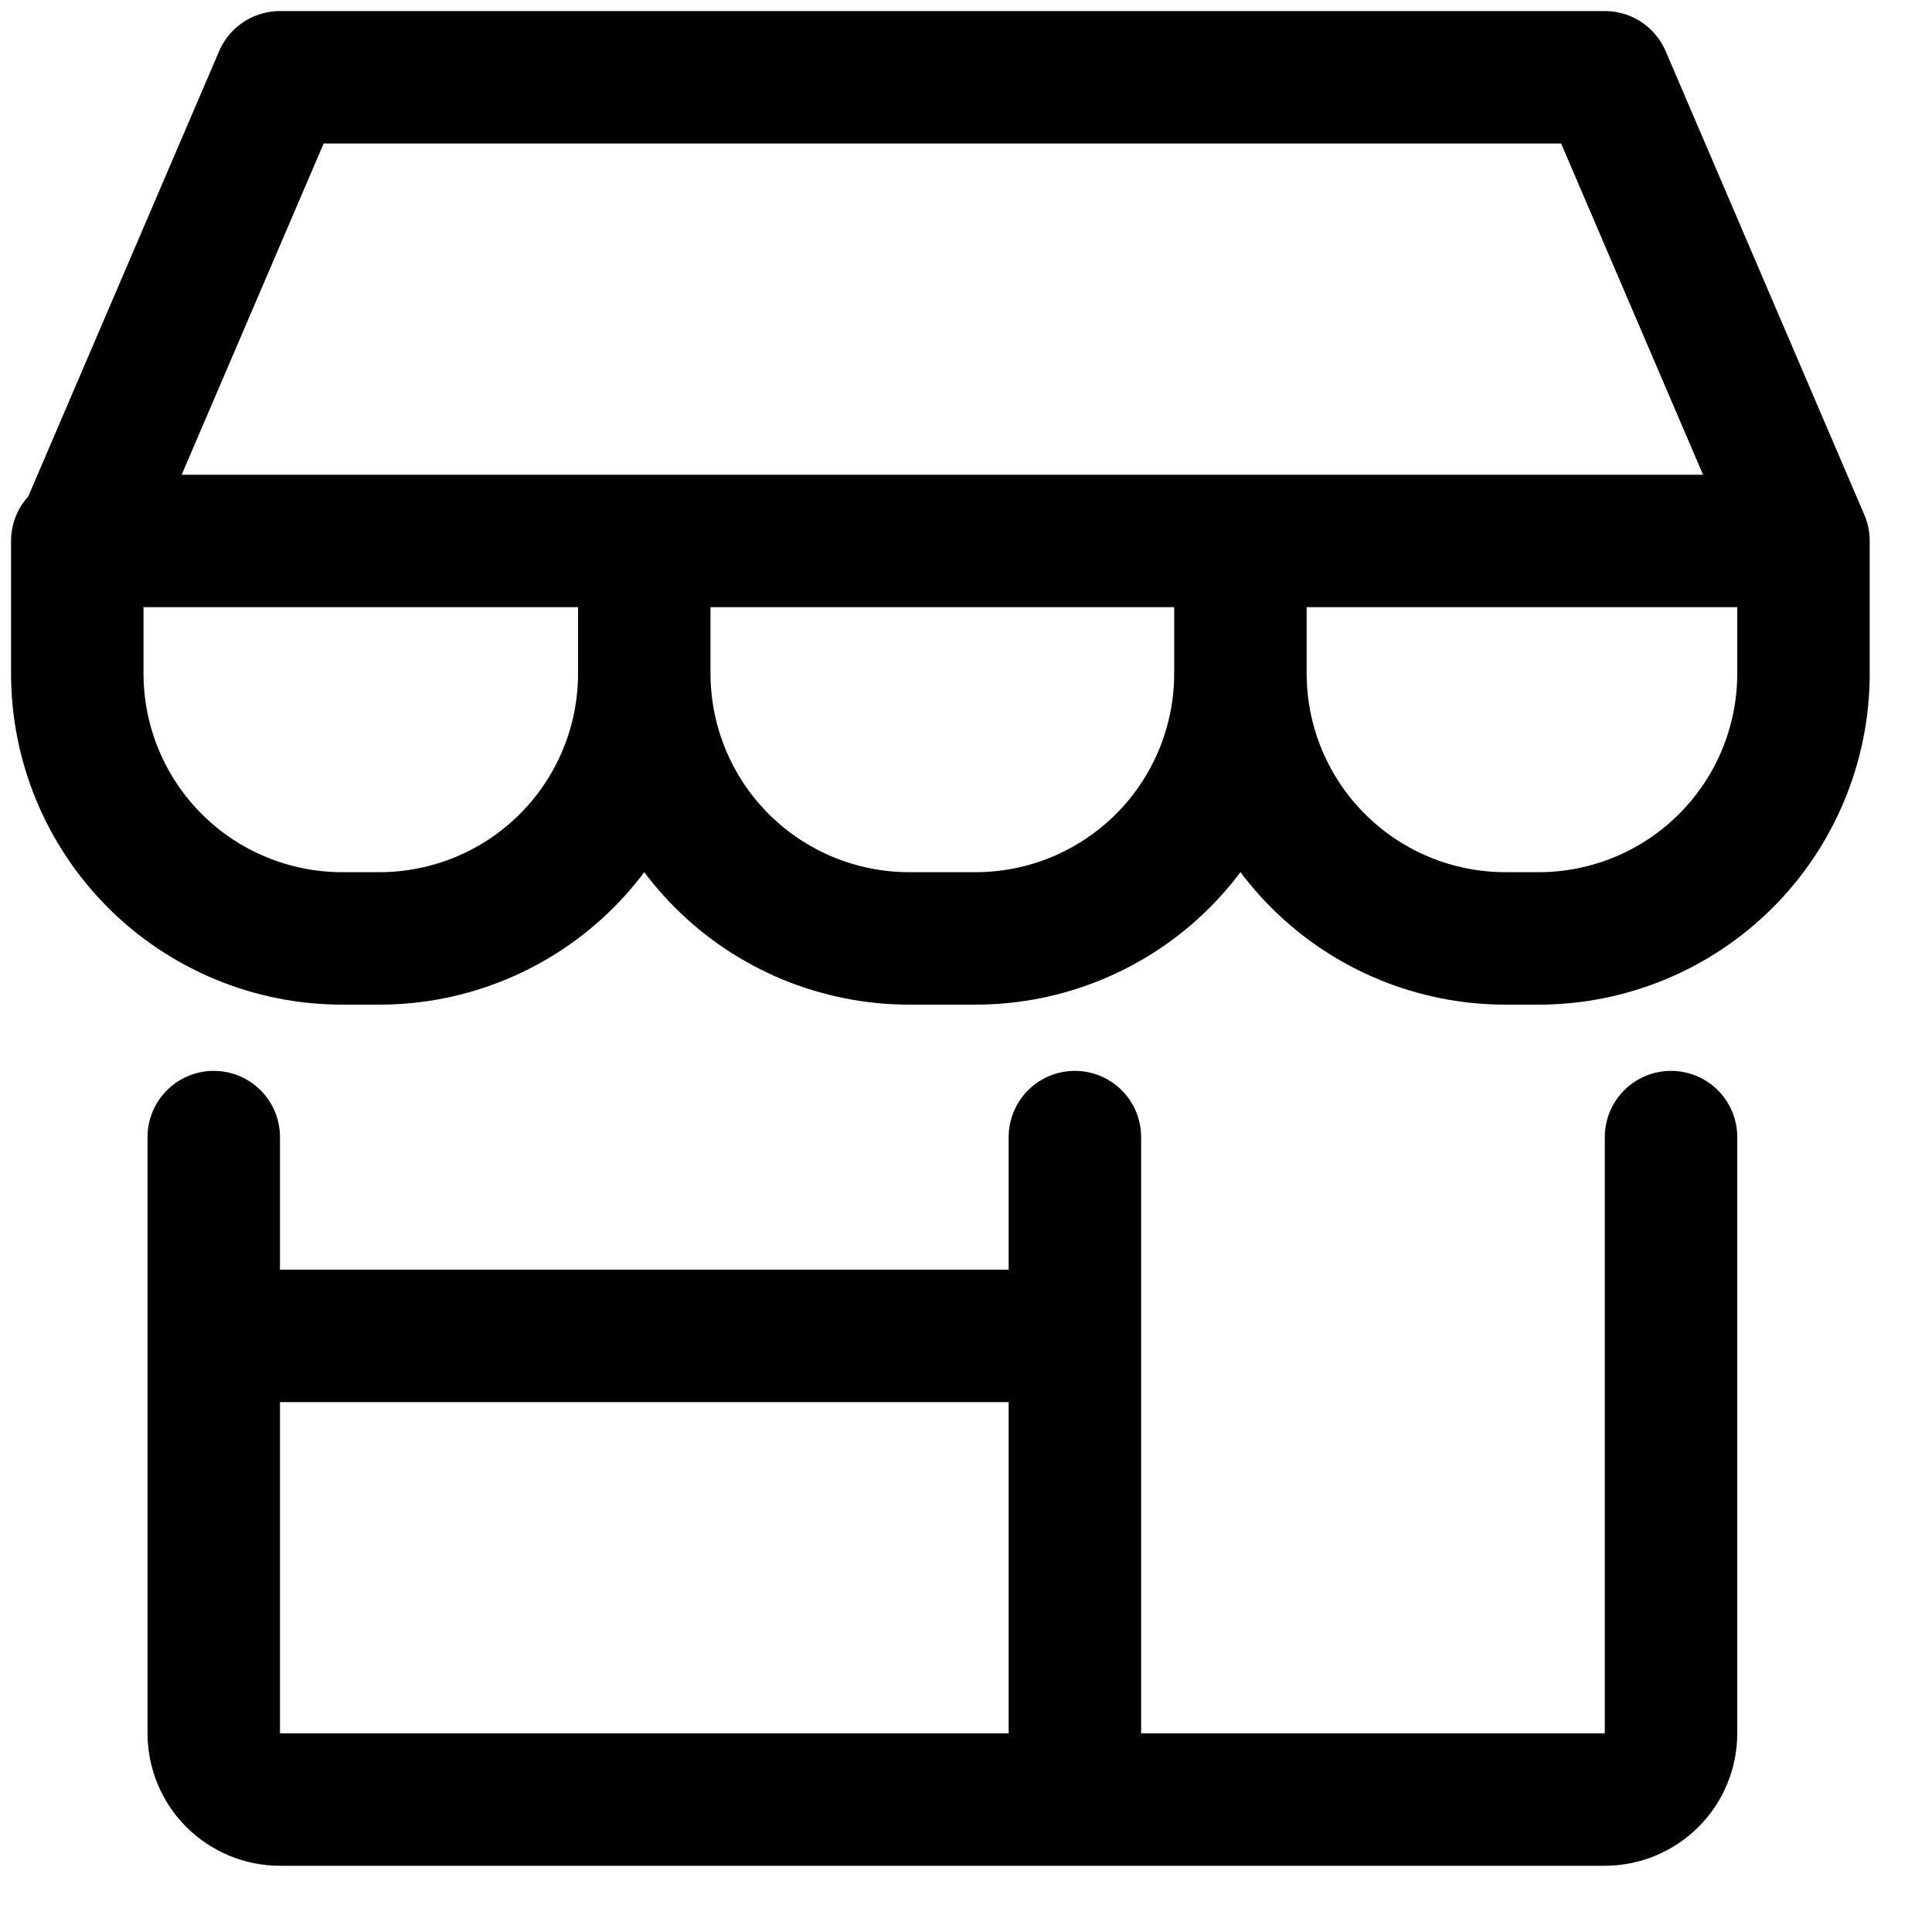
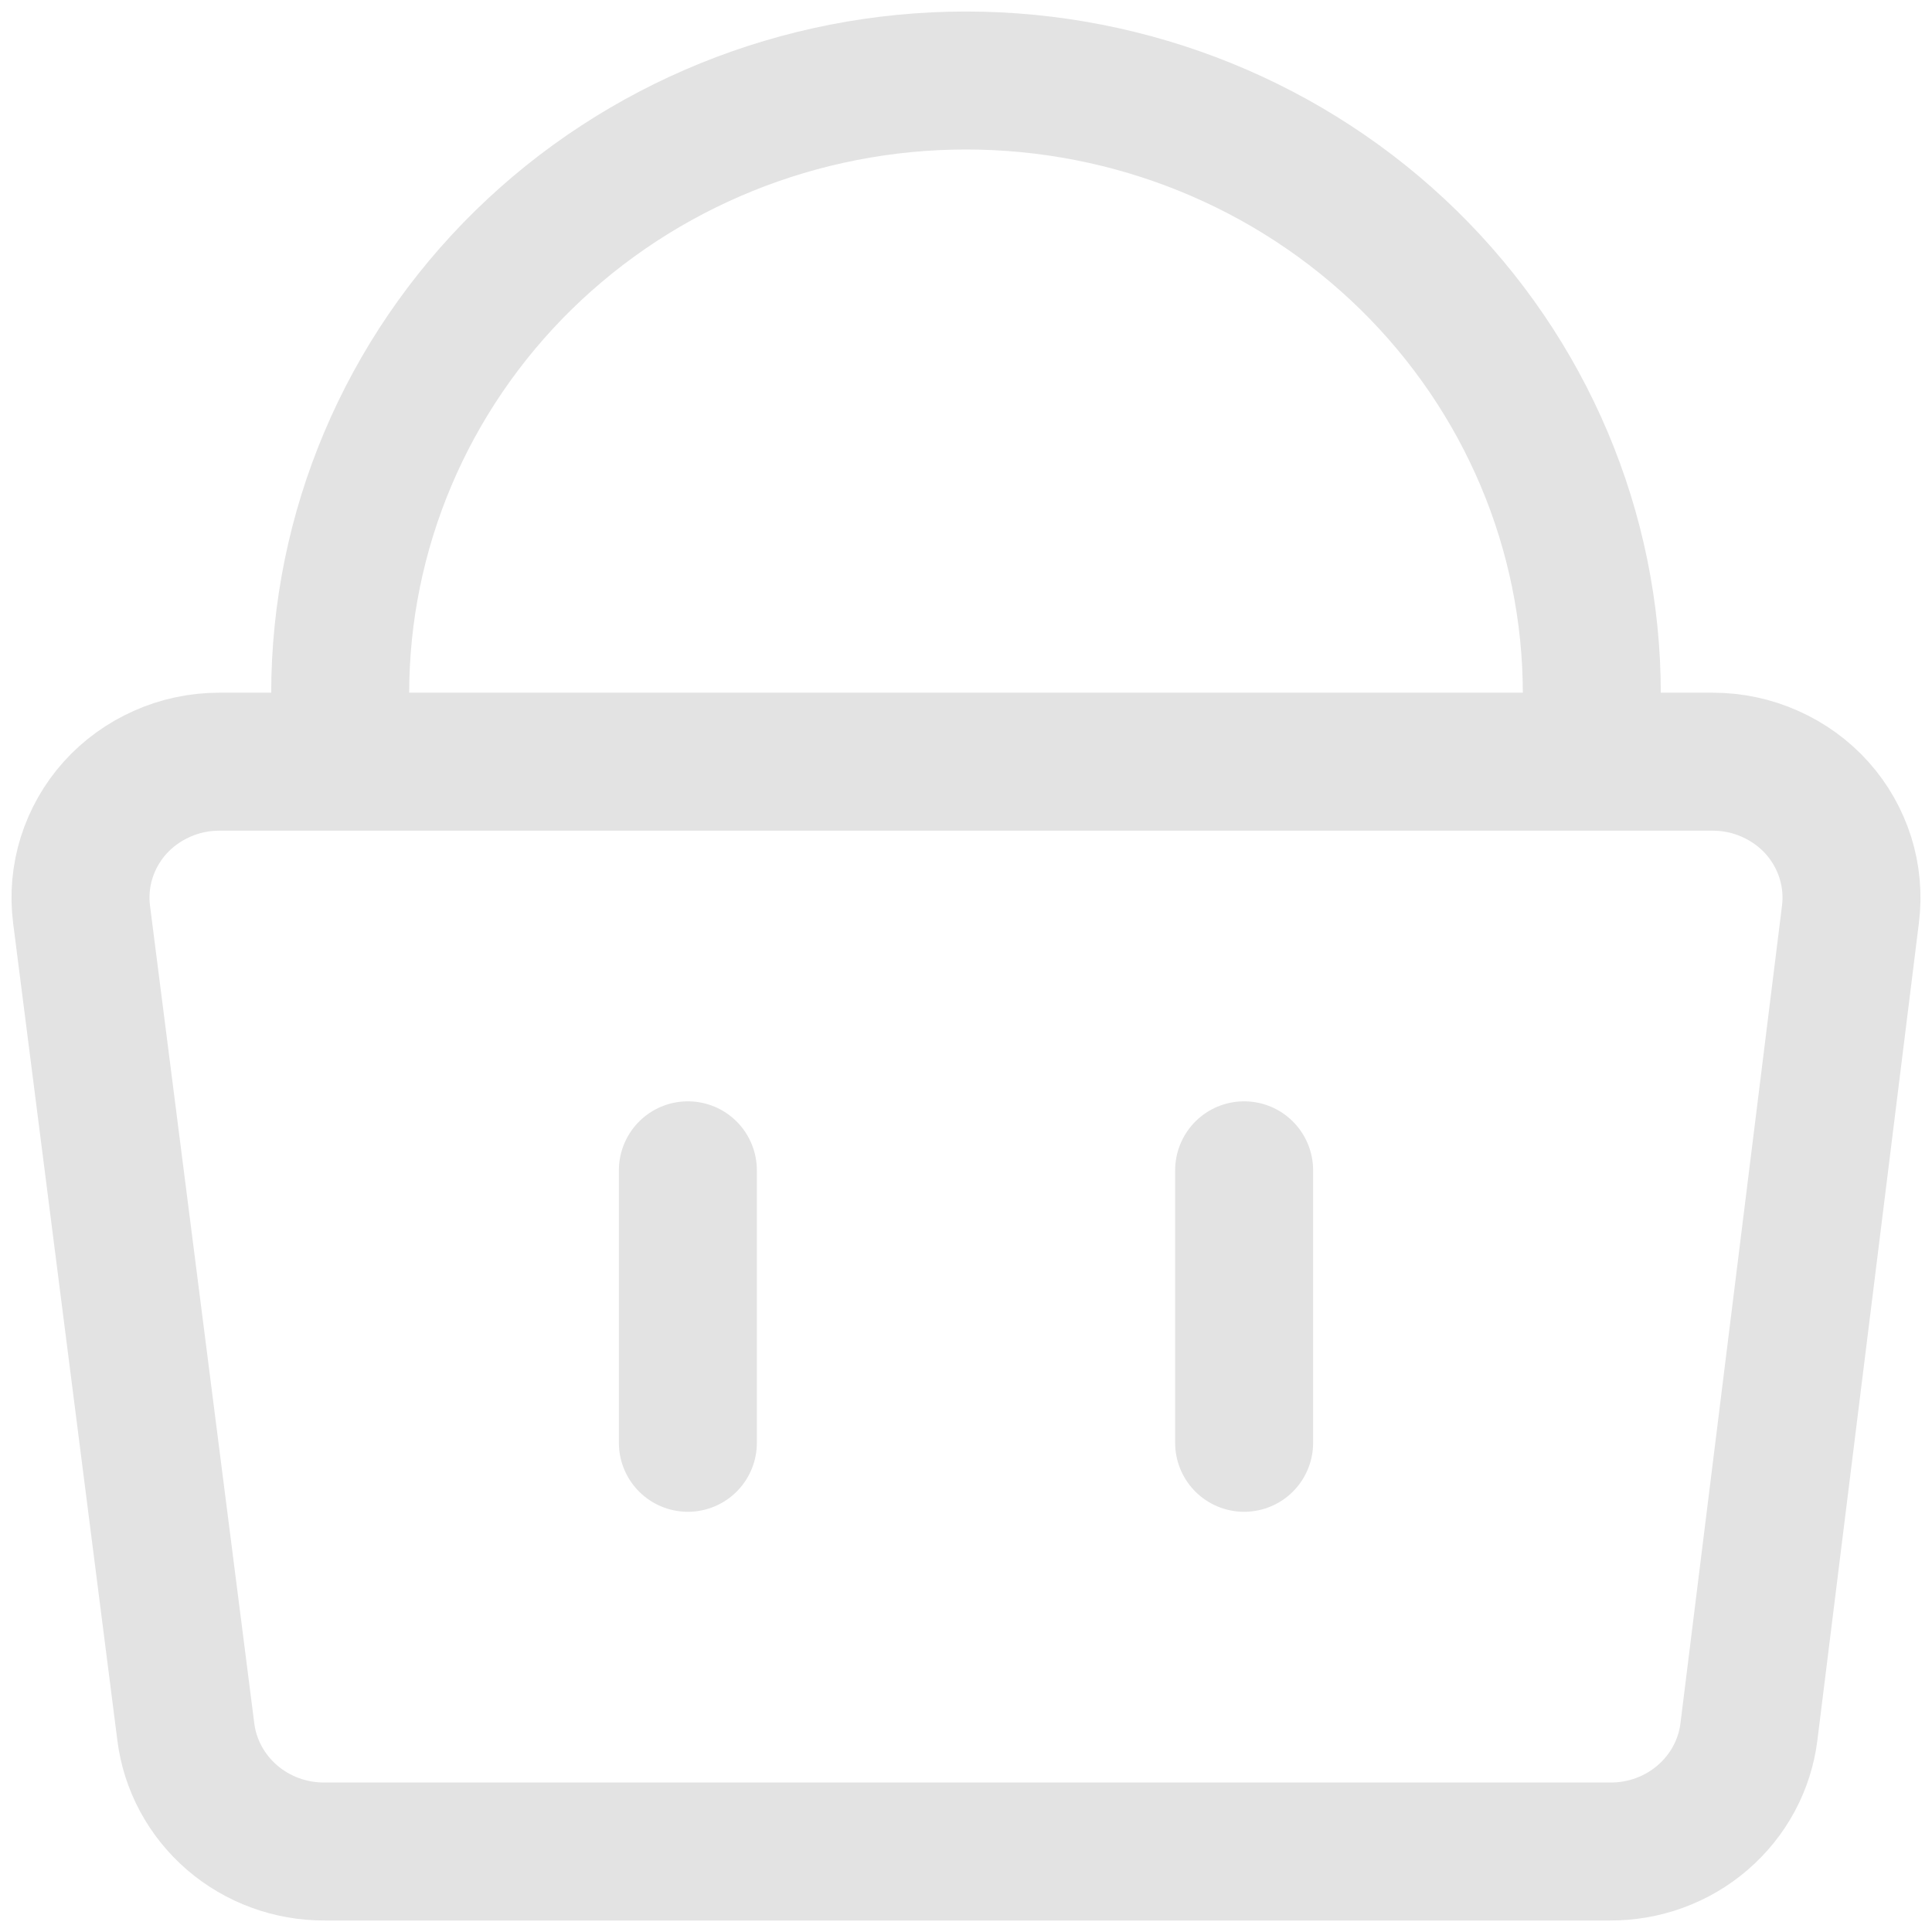
- <svg xmlns="http://www.w3.org/2000/svg" width="25" height="25" viewBox="0 0 25 25" fill="none">
-   <path d="M2.766 14.714V22.429C2.766 22.656 2.856 22.874 3.017 23.035C3.178 23.195 3.396 23.286 3.623 23.286H20.766C20.993 23.286 21.211 23.195 21.372 23.035C21.533 22.874 21.623 22.656 21.623 22.429V14.714M13.909 14.714V23.286M2.766 17.286H13.909M23.337 7L20.766 1H3.623L1.051 7H23.337ZM23.337 7V8.714C23.337 9.624 22.976 10.496 22.333 11.139C21.69 11.782 20.818 12.143 19.909 12.143H19.48C18.571 12.143 17.699 11.782 17.056 11.139C16.413 10.496 16.051 9.624 16.051 8.714M8.337 7V8.714M8.337 8.714C8.337 9.624 7.976 10.496 7.333 11.139C6.69 11.782 5.818 12.143 4.909 12.143H4.429C3.519 12.143 2.647 11.782 2.004 11.139C1.361 10.496 1 9.624 1 8.714V7M8.337 8.714C8.337 9.624 8.698 10.496 9.341 11.139C9.984 11.782 10.856 12.143 11.766 12.143H12.623C13.532 12.143 14.404 11.782 15.047 11.139C15.69 10.496 16.051 9.624 16.051 8.714M16.051 7V8.714" stroke="black" stroke-width="1.714" stroke-linecap="round" stroke-linejoin="round" />
+ <svg xmlns="http://www.w3.org/2000/svg" width="24" height="24" viewBox="0 0 24 24" fill="none">
+   <path d="M4.226 9.462V8.615C4.226 6.596 5.045 4.659 6.503 3.23C7.961 1.802 9.938 1 12 1C14.062 1 16.039 1.802 17.497 3.23C18.955 4.659 19.774 6.596 19.774 8.615V9.462M8.545 14.538V17.923M15.455 14.538V17.923M22.987 11.357C23.017 11.121 22.995 10.881 22.924 10.654C22.852 10.426 22.733 10.216 22.573 10.037C22.411 9.856 22.211 9.712 21.988 9.613C21.765 9.513 21.522 9.462 21.277 9.462H2.723C2.478 9.462 2.235 9.513 2.012 9.613C1.789 9.712 1.589 9.856 1.427 10.037C1.267 10.216 1.148 10.426 1.076 10.654C1.005 10.881 0.983 11.121 1.013 11.357L2.308 21.511C2.359 21.924 2.564 22.303 2.882 22.578C3.201 22.853 3.612 23.003 4.036 23H19.998C20.423 23.003 20.834 22.853 21.152 22.578C21.471 22.303 21.675 21.924 21.726 21.511L22.987 11.357Z" stroke="#E3E3E3" stroke-width="1.714" stroke-linecap="round" stroke-linejoin="round" />
</svg>
